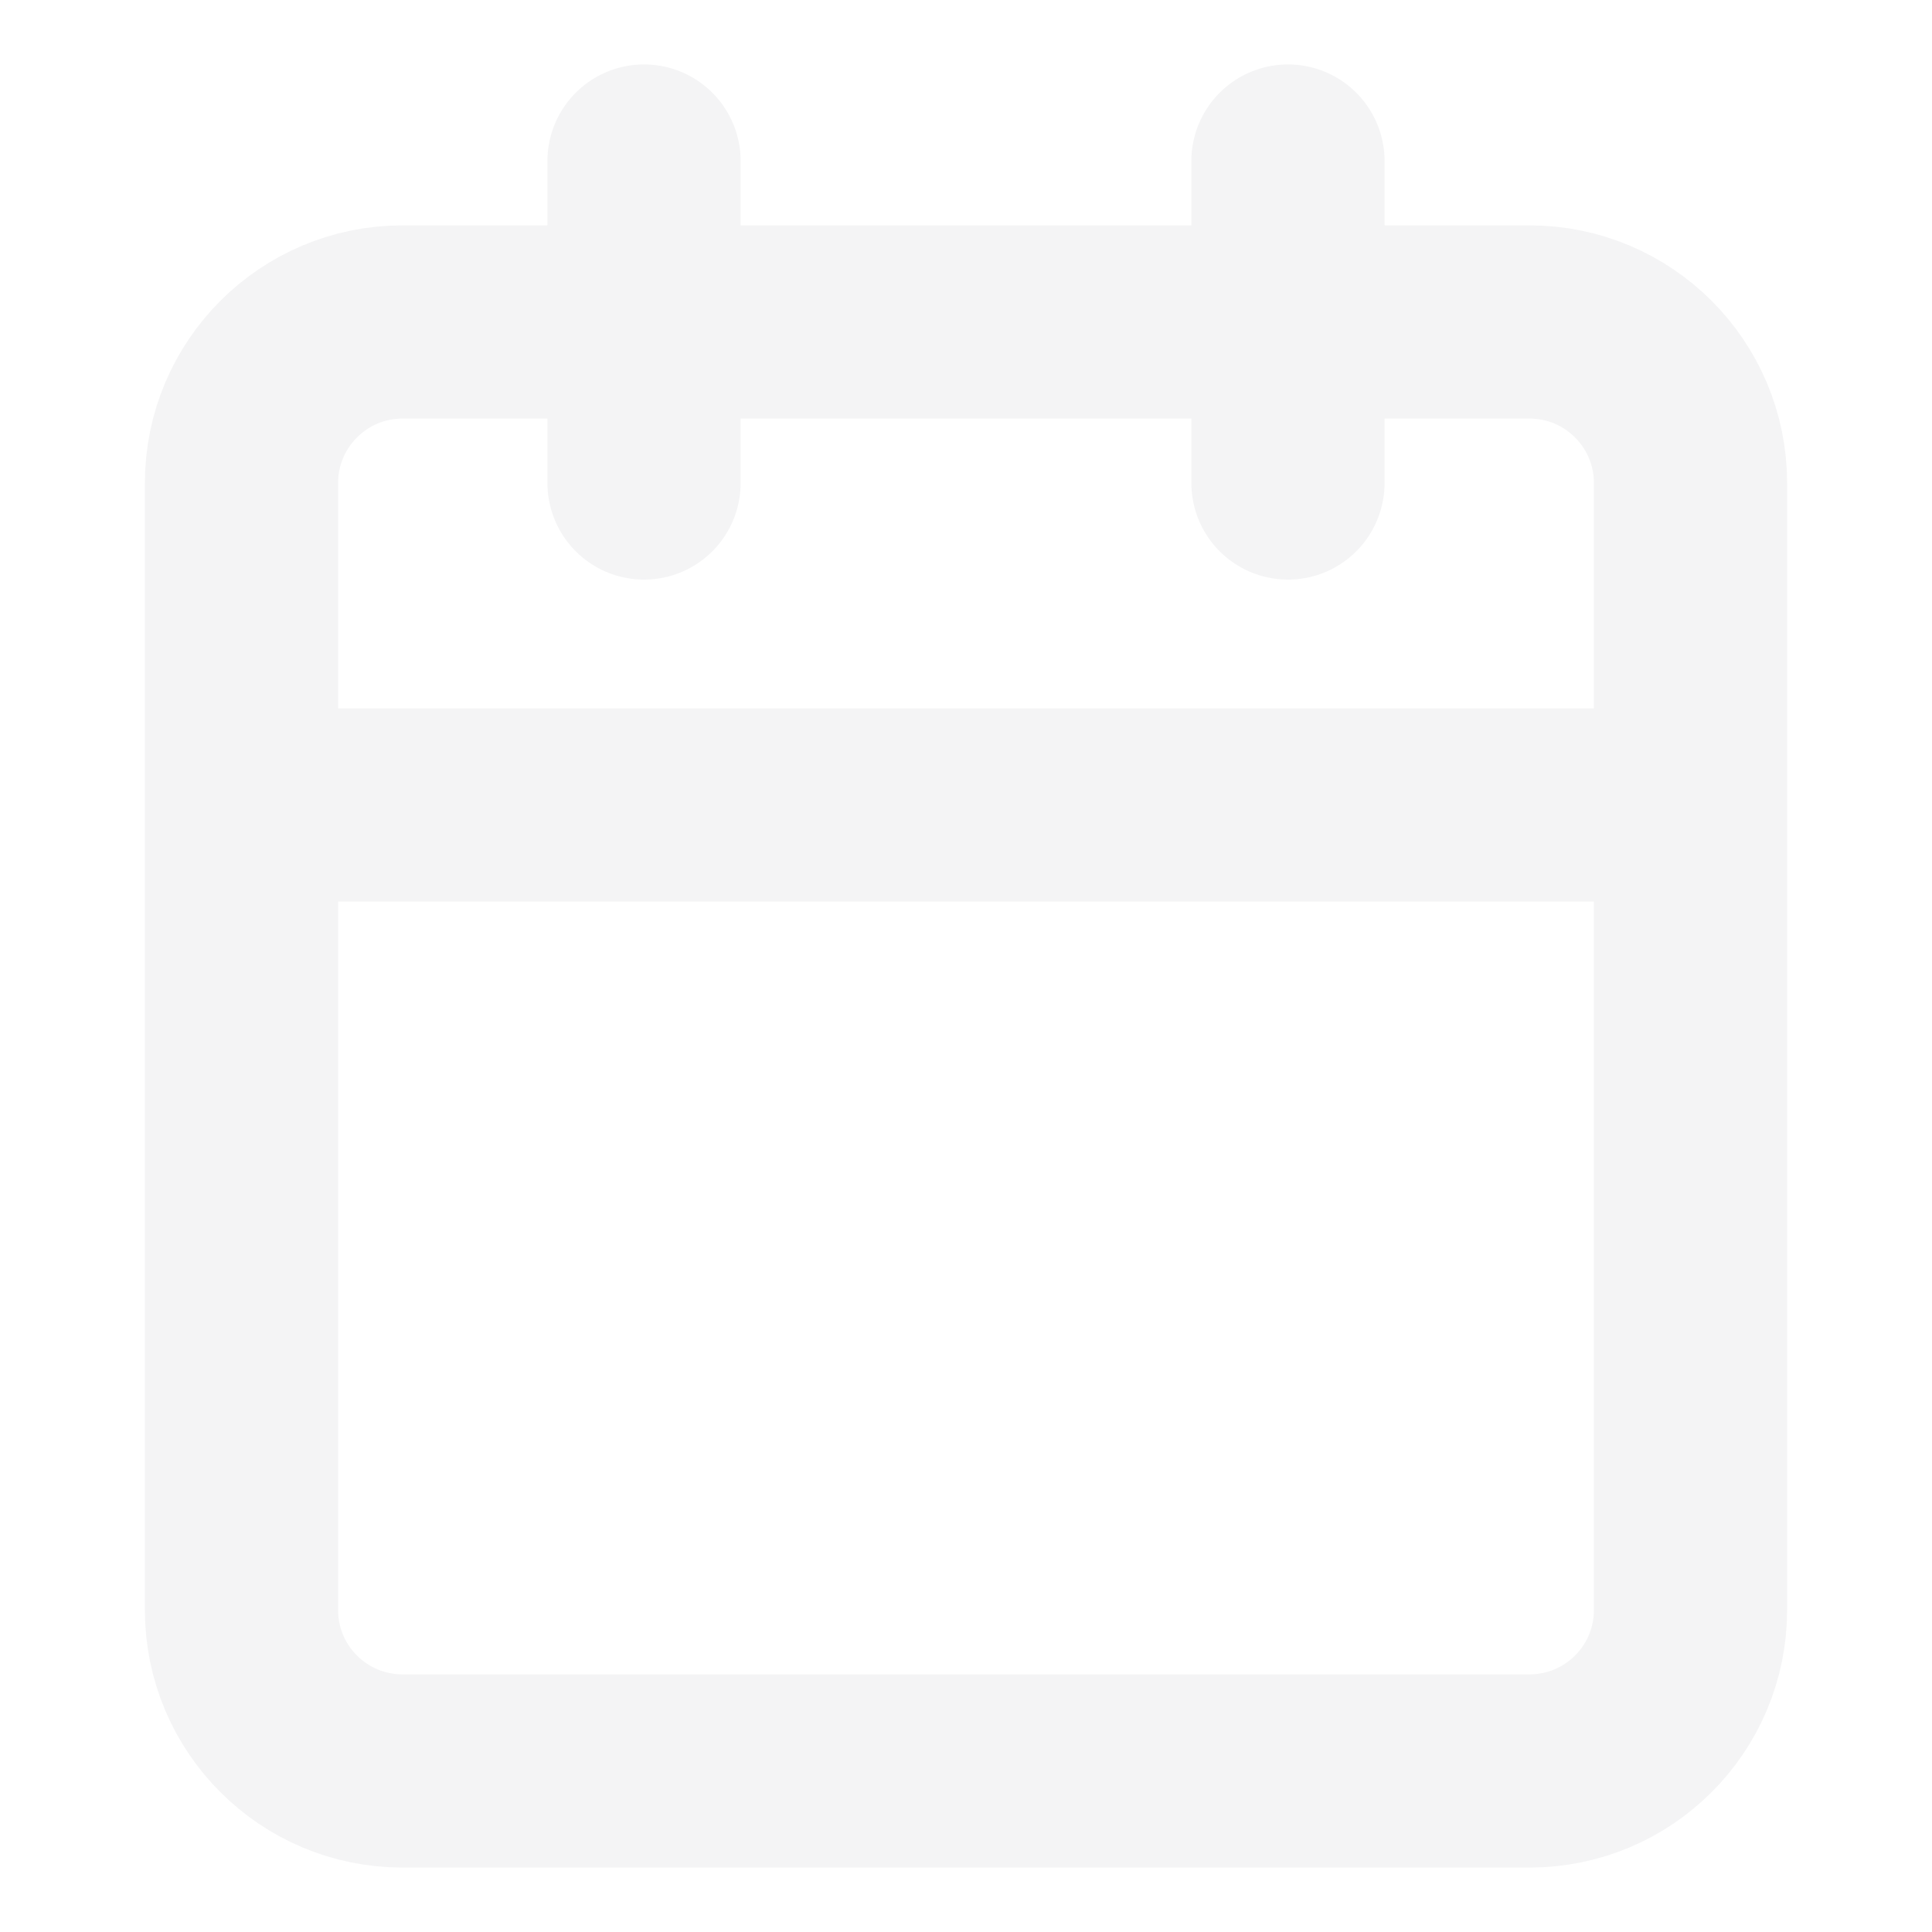
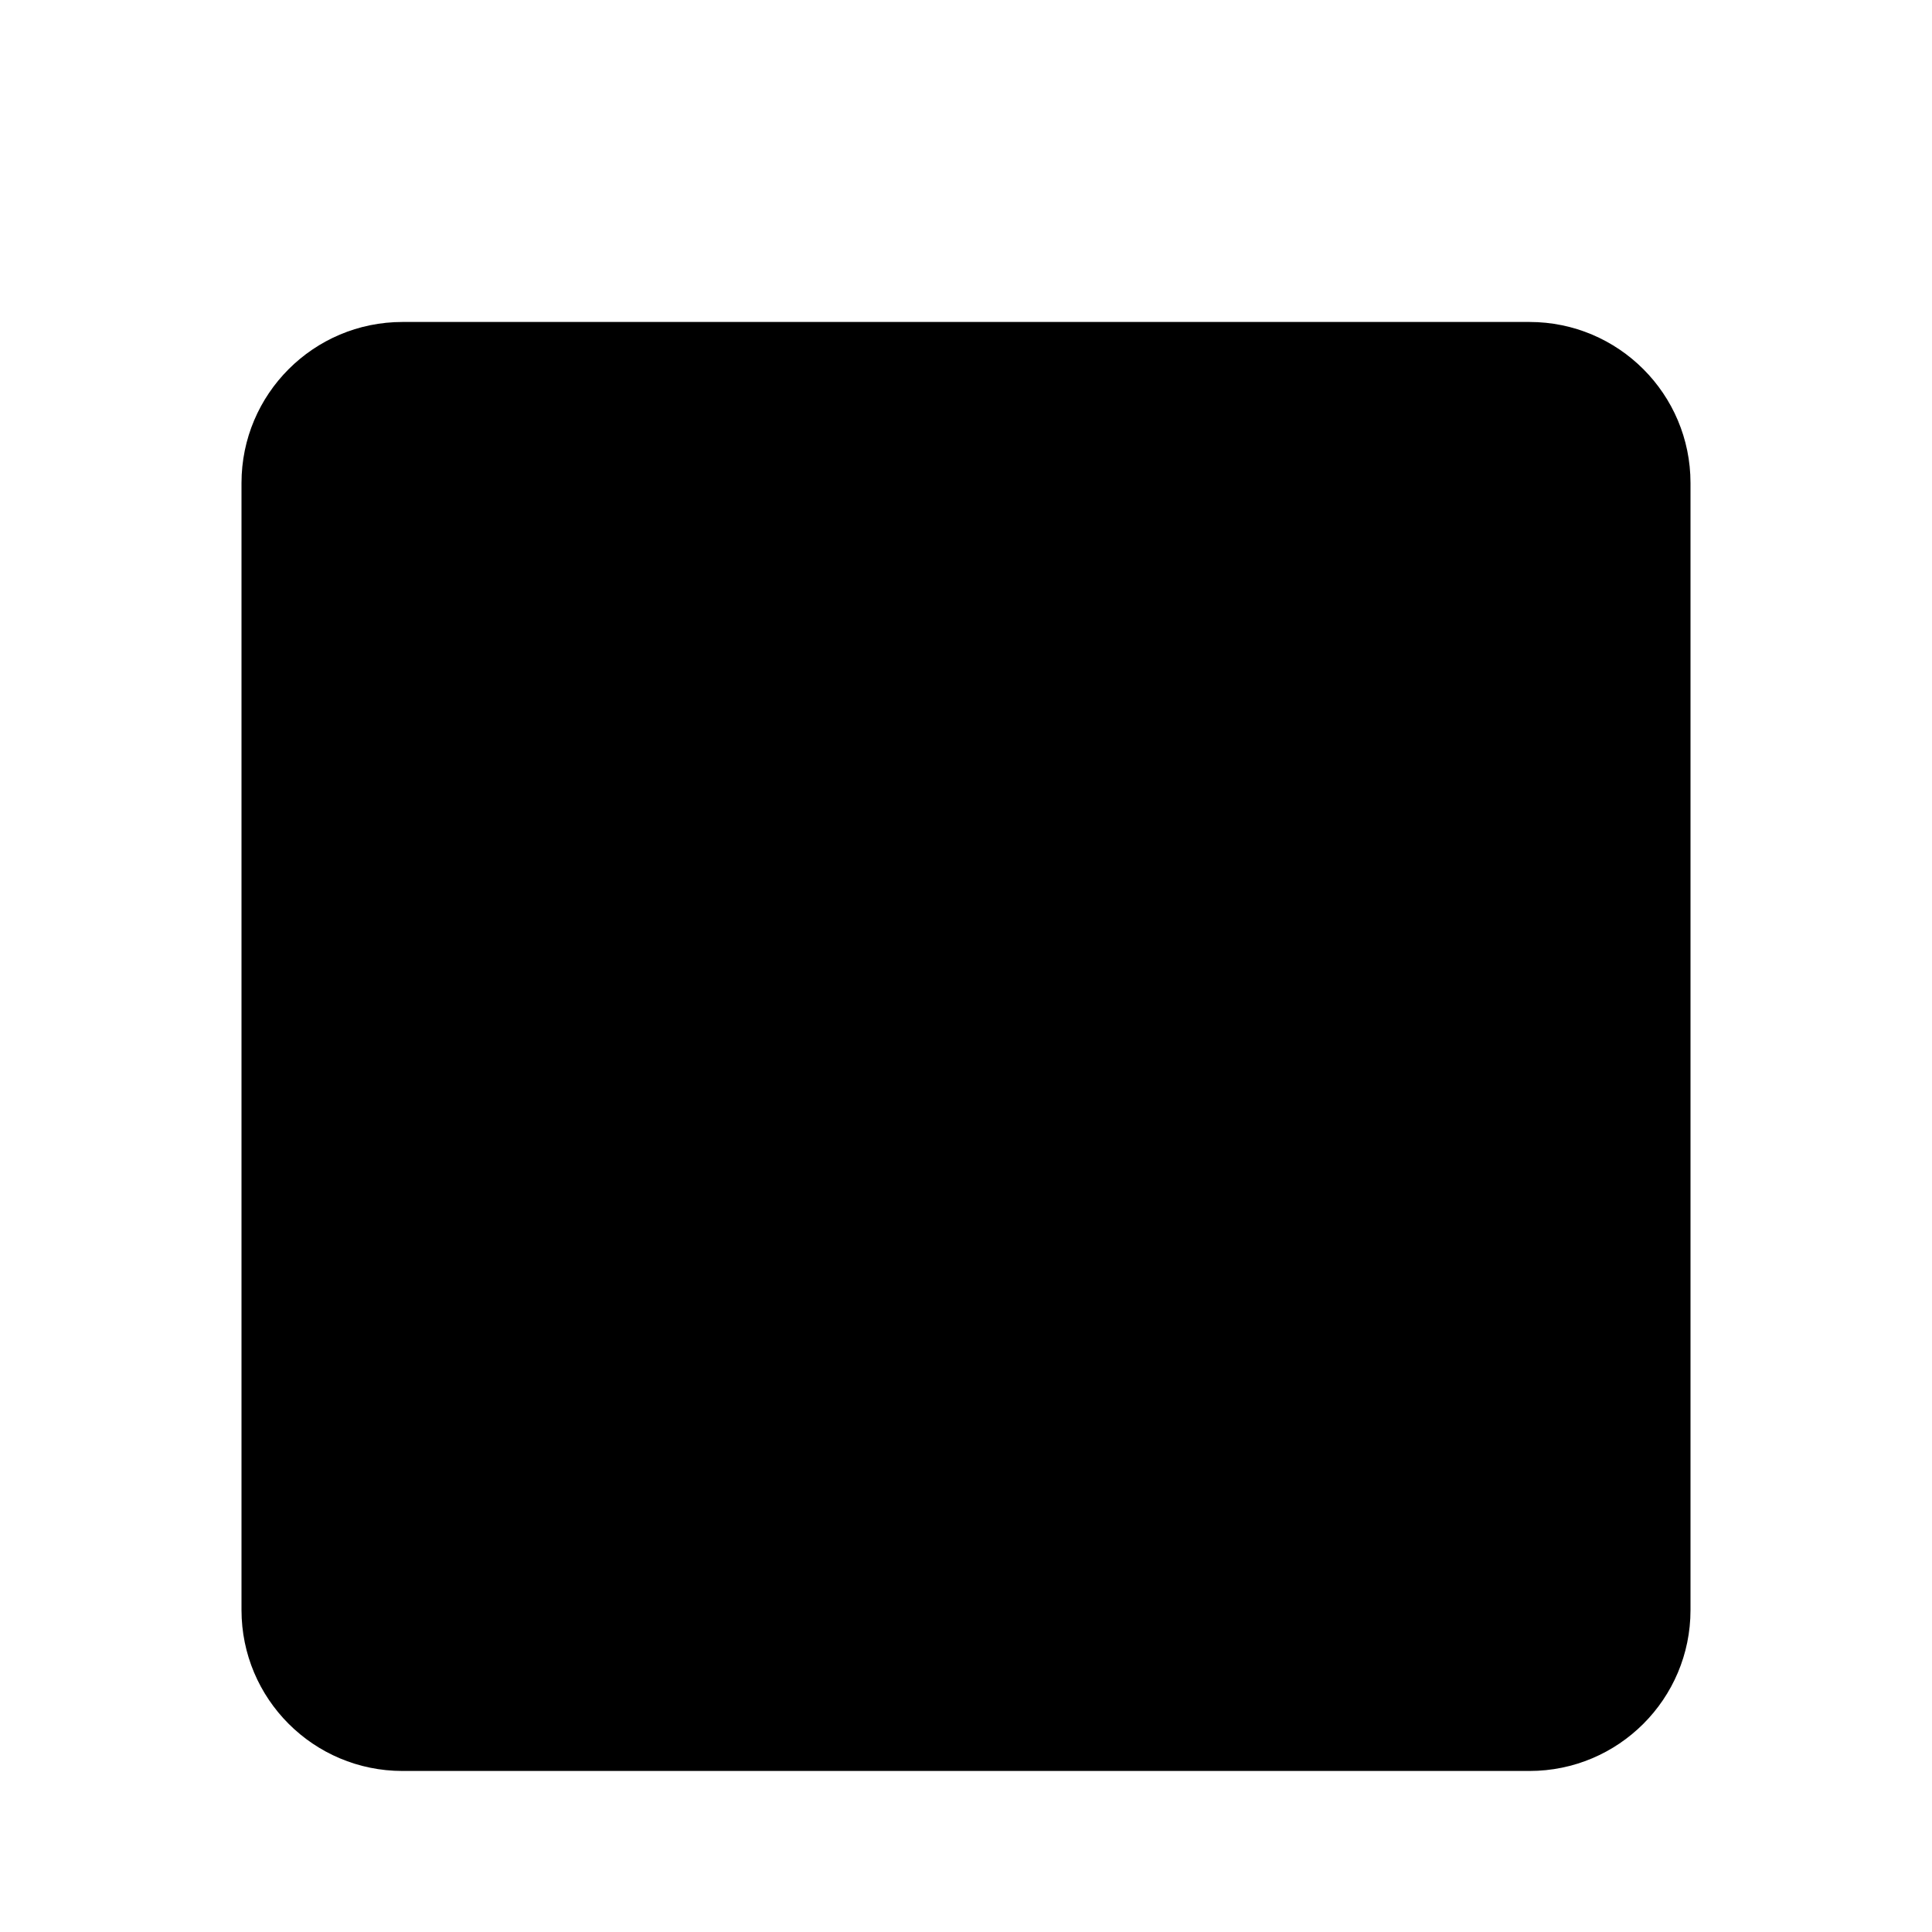
- <svg xmlns="http://www.w3.org/2000/svg" width="20" height="20" viewBox="0 0 20 20" fill="none">
-   <path d="M13.333 1.667V5M6.667 1.667V5M2.5 8.333H17.5M4.167 3.333H15.833C16.754 3.333 17.5 4.08 17.5 5V16.667C17.5 17.587 16.754 18.333 15.833 18.333H4.167C3.246 18.333 2.5 17.587 2.5 16.667V5C2.5 4.08 3.246 3.333 4.167 3.333Z" stroke="#F4F4F5" stroke-width="2" stroke-linecap="round" stroke-linejoin="round" />
+ <svg xmlns="http://www.w3.org/2000/svg" viewBox="0 0 20 20">
+   <path d="M13.333 1.667V5M6.667 1.667V5M2.5 8.333H17.5M4.167 3.333H15.833C16.754 3.333 17.5 4.08 17.5 5V16.667C17.5 17.587 16.754 18.333 15.833 18.333H4.167C3.246 18.333 2.5 17.587 2.5 16.667V5C2.5 4.08 3.246 3.333 4.167 3.333Z" stroke-width="2" stroke-linecap="round" stroke-linejoin="round" />
</svg>
